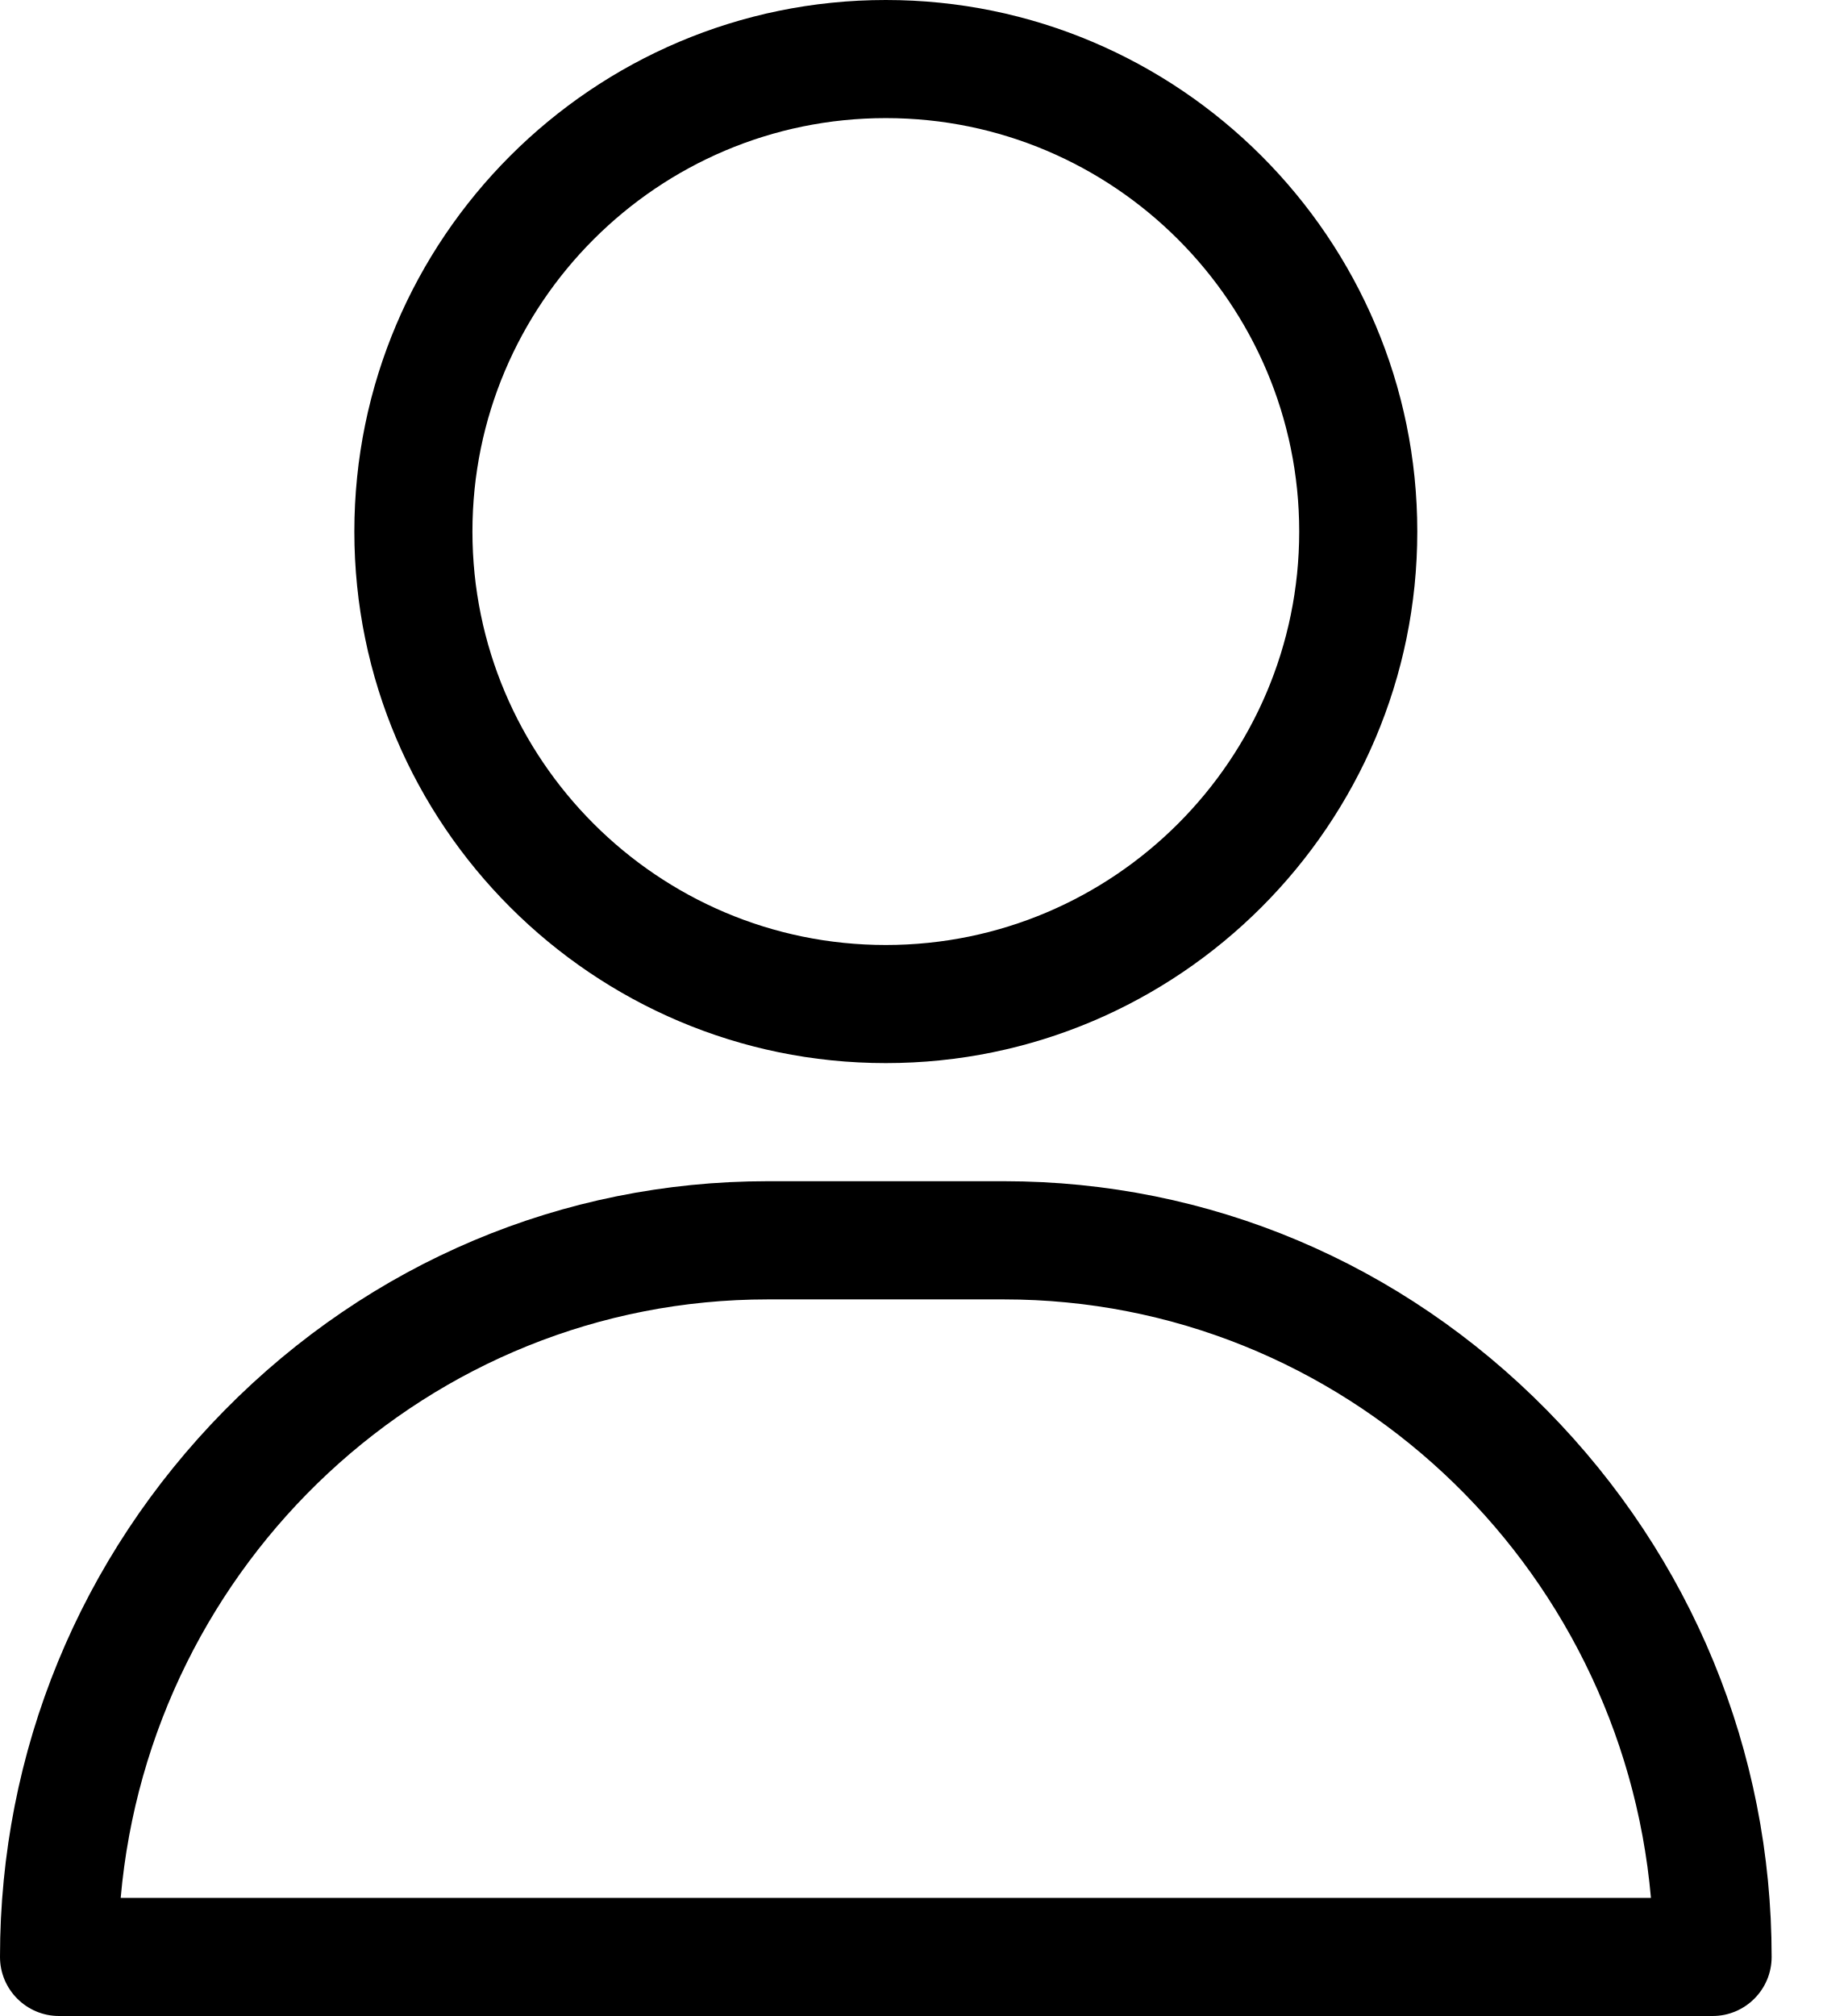
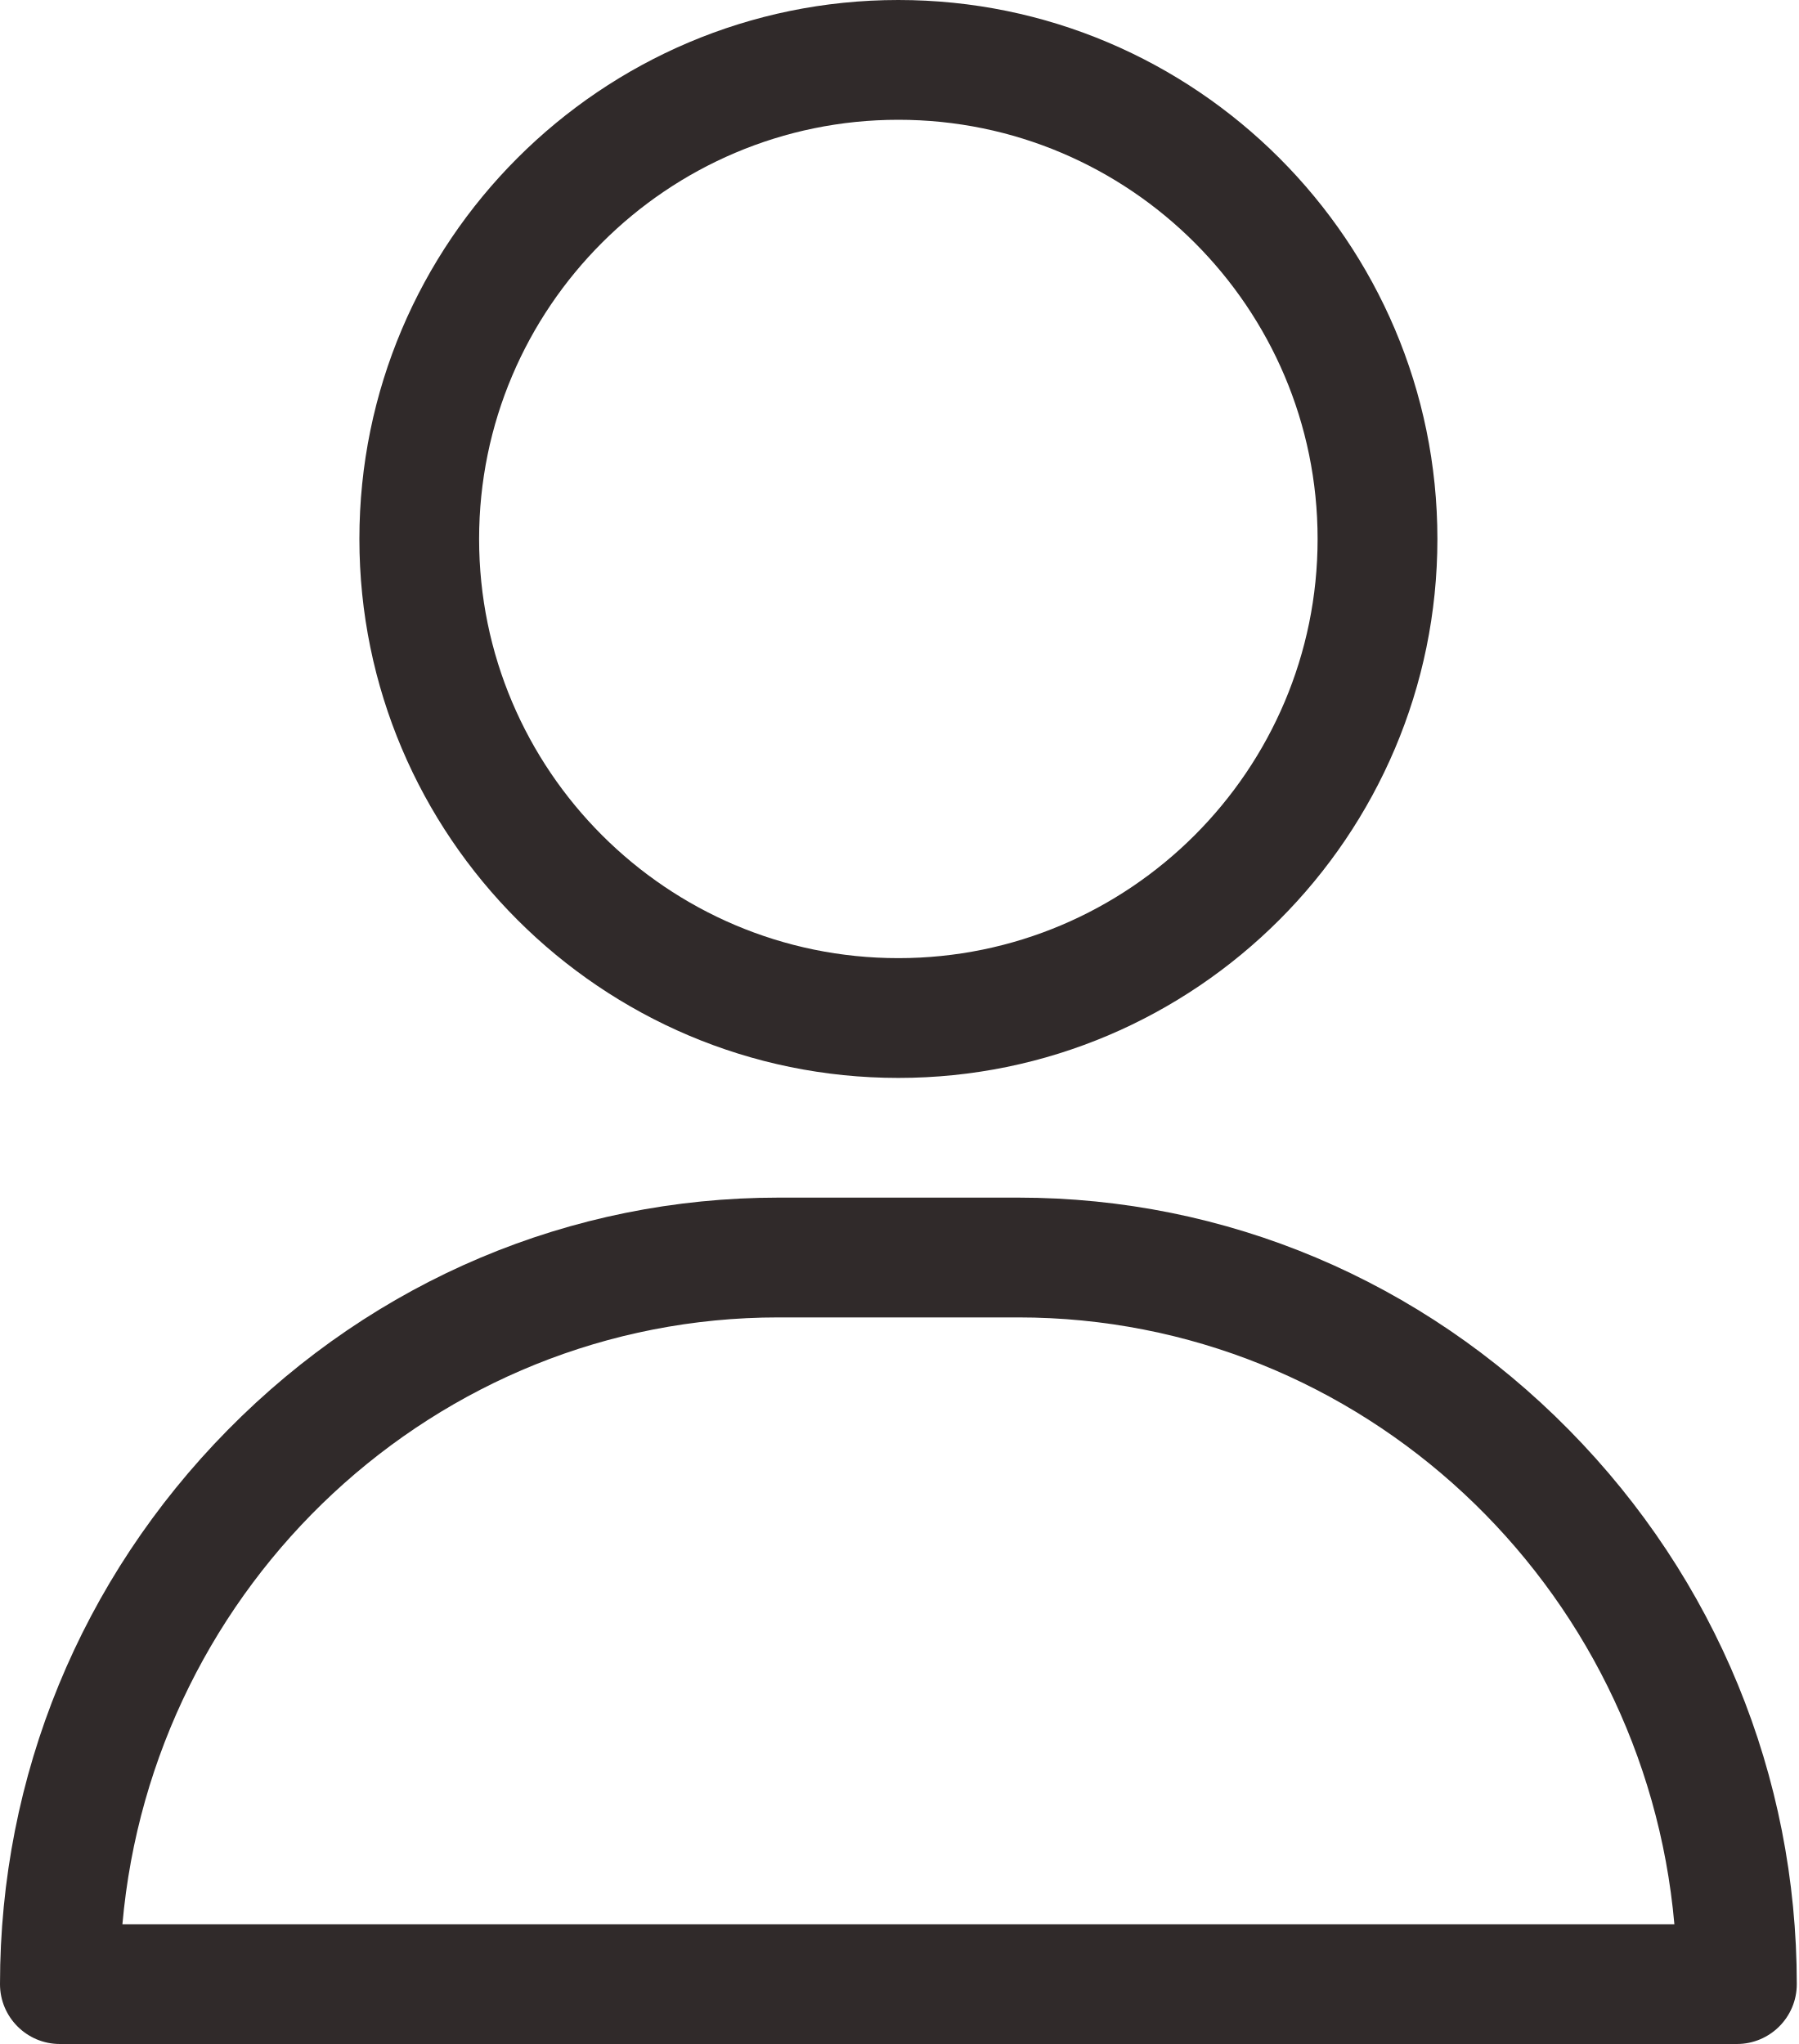
- <svg xmlns="http://www.w3.org/2000/svg" width="22" height="24" viewBox="0 0 22 24" fill="none">
-   <path d="M10.547 0C7.058 0 4.219 2.839 4.219 6.328C4.219 9.817 7.058 12.656 10.547 12.656C14.036 12.656 16.875 9.817 16.875 6.328C16.875 2.839 14.036 0 10.547 0ZM10.547 11.25C7.833 11.25 5.625 9.042 5.625 6.328C5.625 3.614 7.833 1.406 10.547 1.406C13.261 1.406 15.469 3.614 15.469 6.328C15.469 9.042 13.261 11.25 10.547 11.25Z" fill="black" />
-   <path d="M18.42 16.79C16.688 15.031 14.391 14.062 11.953 14.062H9.141C6.703 14.062 4.406 15.031 2.673 16.79C0.949 18.541 0 20.852 0 23.297C0 23.685 0.315 24 0.703 24H20.391C20.779 24 21.094 23.685 21.094 23.297C21.094 20.852 20.144 18.541 18.42 16.79ZM1.437 22.594C1.789 18.605 5.11 15.469 9.141 15.469H11.953C15.984 15.469 19.304 18.605 19.657 22.594H1.437Z" fill="black" />
+ <svg xmlns="http://www.w3.org/2000/svg" width="22" height="25" viewBox="0 0 22 25" fill="none">
+   <path d="M10.986 0C7.352 0 4.395 2.957 4.395 6.592C4.395 10.226 7.352 13.184 10.986 13.184C14.621 13.184 17.578 10.226 17.578 6.592C17.578 2.957 14.621 0 10.986 0ZM10.986 11.719C8.159 11.719 5.859 9.419 5.859 6.592C5.859 3.765 8.159 1.465 10.986 1.465C13.813 1.465 16.113 3.765 16.113 6.592C16.113 9.419 13.813 11.719 10.986 11.719Z" fill="#302A2A" />
+   <path d="M19.188 17.49C17.383 15.658 14.991 14.648 12.451 14.648H9.521C6.982 14.648 4.59 15.658 2.785 17.49C0.989 19.313 0 21.72 0 24.268C0 24.672 0.328 25 0.732 25H21.24C21.645 25 21.973 24.672 21.973 24.268C21.973 21.72 20.984 19.313 19.188 17.49ZM1.497 23.535C1.864 19.381 5.323 16.113 9.521 16.113H12.451C16.65 16.113 20.109 19.381 20.476 23.535H1.497Z" fill="#302A2A" />
</svg>
